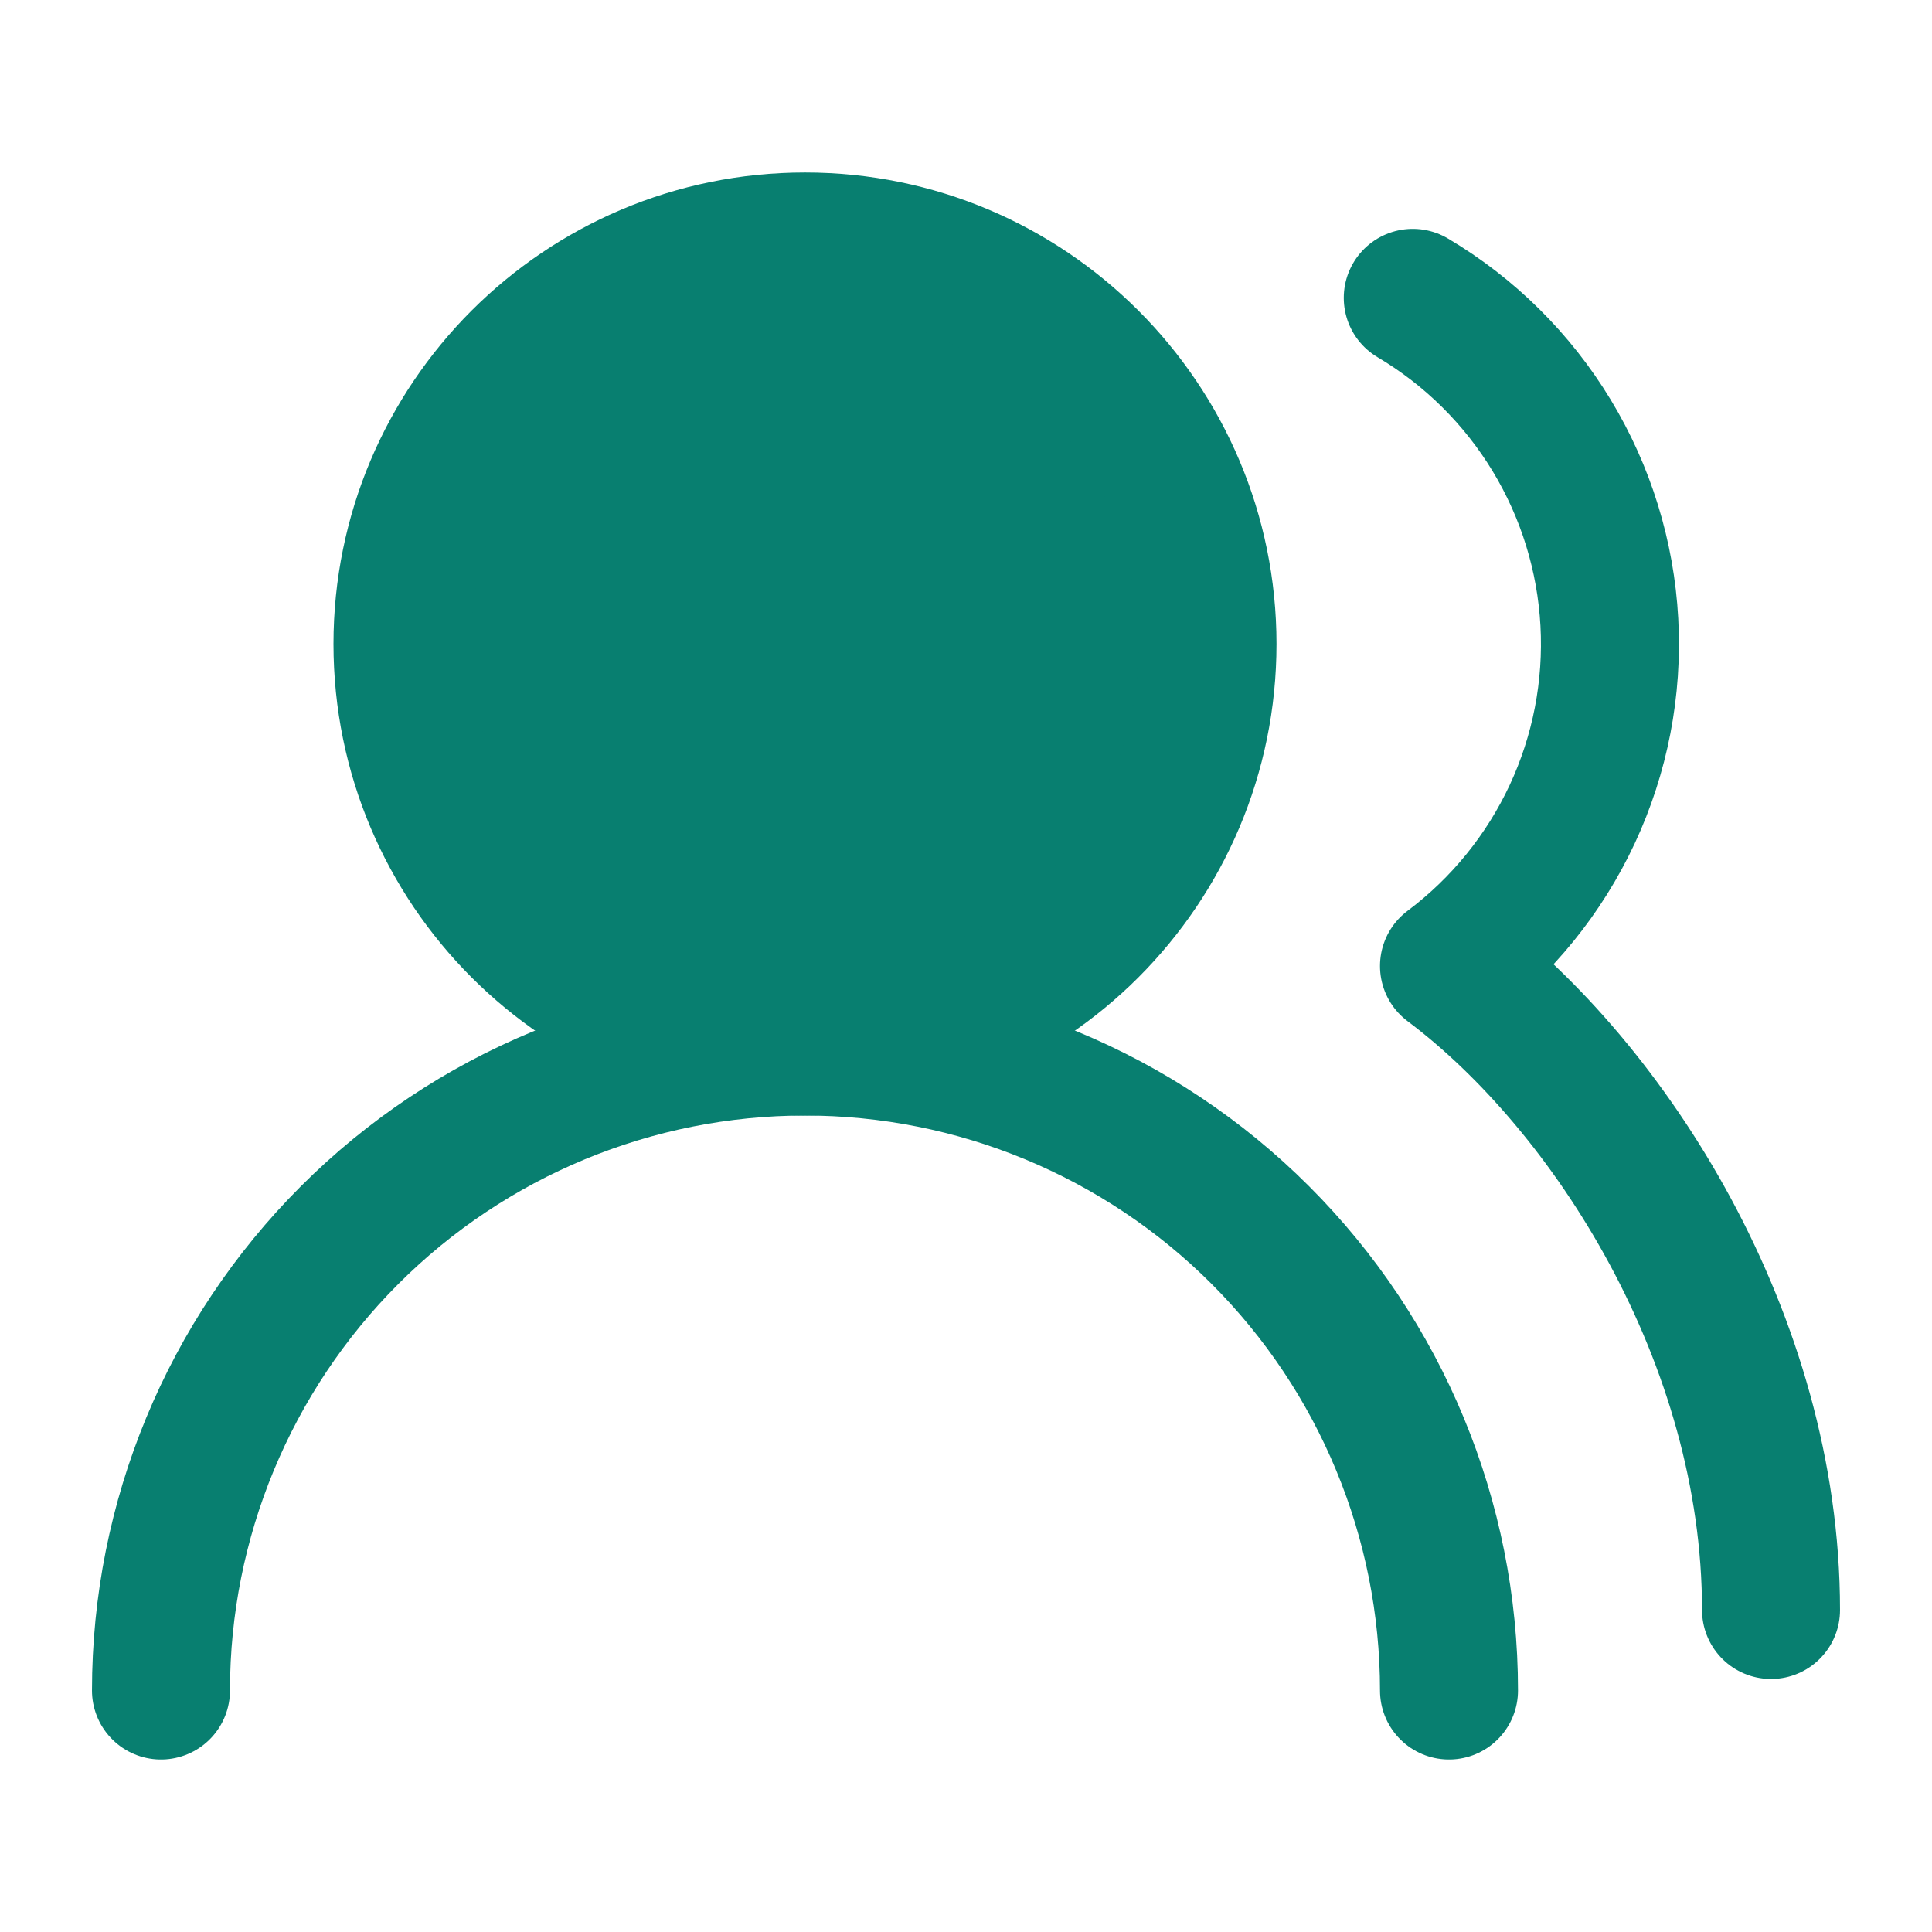
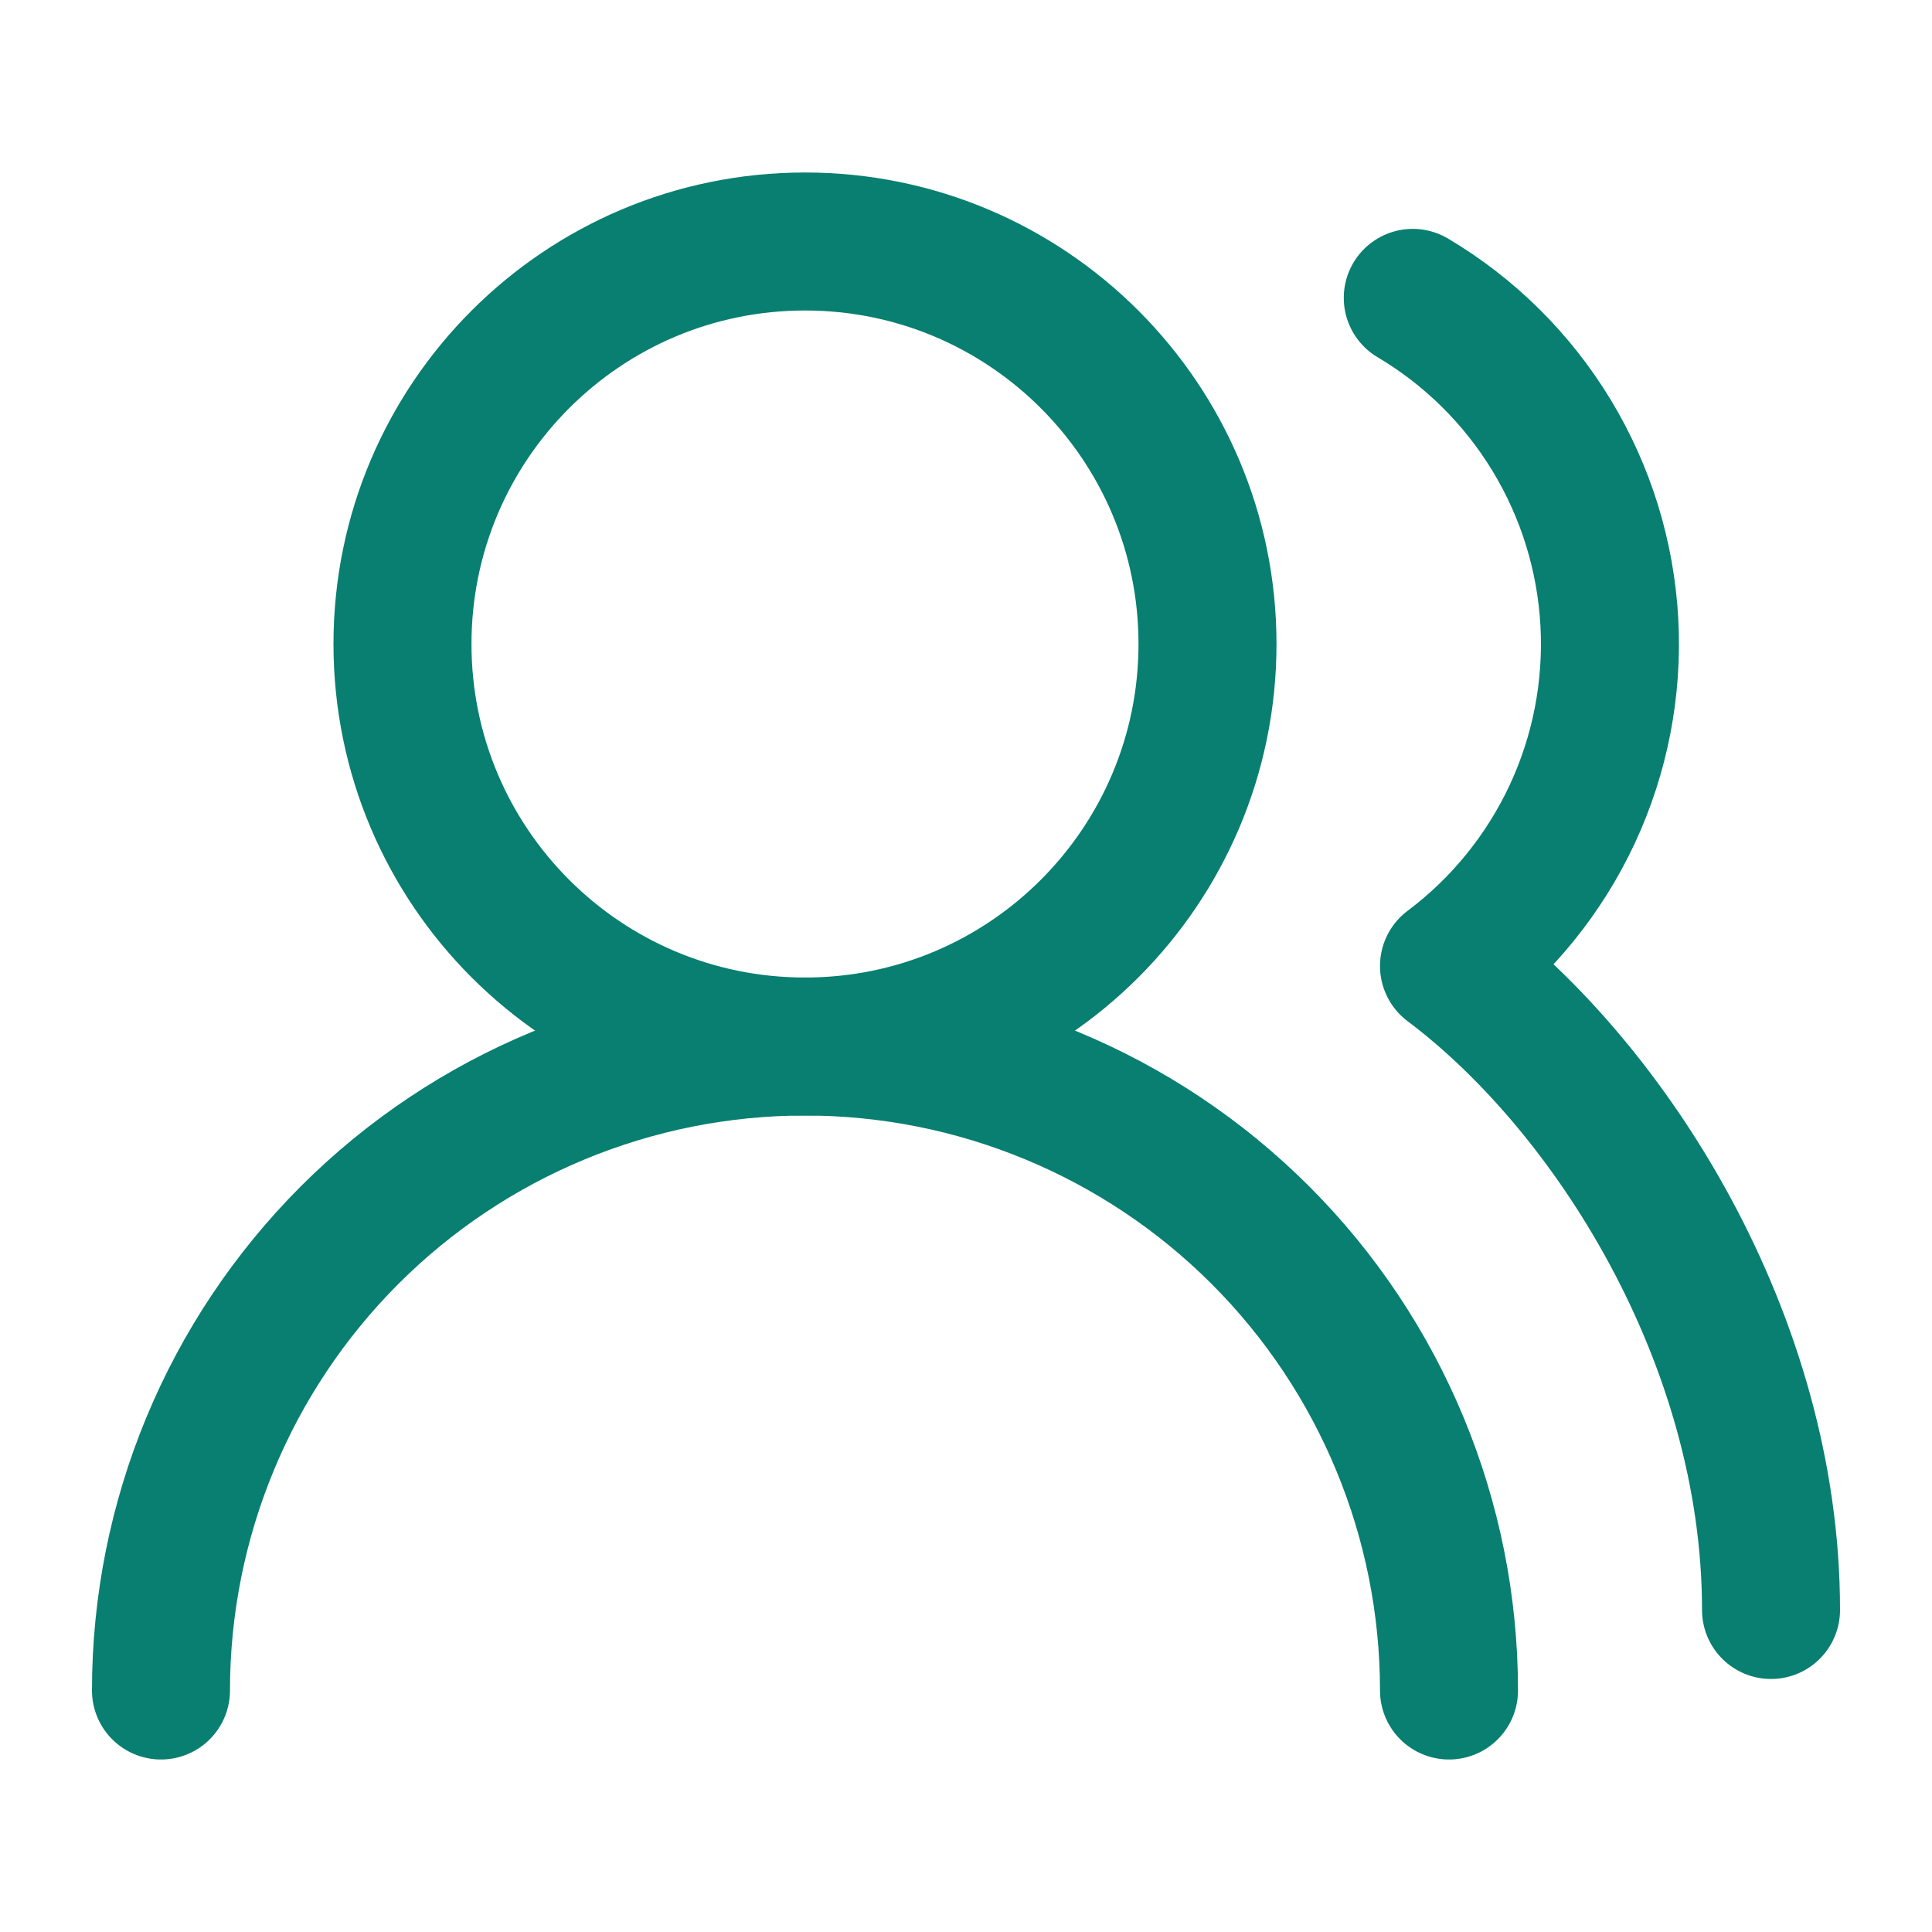
<svg xmlns="http://www.w3.org/2000/svg" preserveAspectRatio="none" overflow="visible" style="display: block;" width="28" height="28" viewBox="0 0 28 28" fill="none">
  <g id="Icon / users-round">
    <path id="Vector" d="M21 24.5C21 22.025 20.017 19.651 18.266 17.9C16.516 16.15 14.142 15.167 11.667 15.167C9.191 15.167 6.817 16.15 5.067 17.9C3.317 19.651 2.333 22.025 2.333 24.5" stroke-width="2" stroke-linecap="round" stroke-linejoin="round" stroke="#087F70" />
-     <path id="Vector_2" d="M11.667 15.167C14.888 15.167 17.5 12.555 17.5 9.333C17.5 6.112 14.888 3.5 11.667 3.5C8.445 3.5 5.833 6.112 5.833 9.333C5.833 12.555 8.445 15.167 11.667 15.167Z" fill="#087F70" stroke-width="2" stroke-linecap="round" stroke-linejoin="round" stroke="#087F70" />
+     <path id="Vector_2" d="M17.5 9.333C17.5 12.555 14.888 15.167 11.667 15.167C8.445 15.167 5.833 12.555 5.833 9.333C5.833 6.112 8.445 3.5 11.667 3.5C14.888 3.5 17.5 6.112 17.5 9.333Z" stroke-width="2" stroke-linecap="round" stroke-linejoin="round" stroke="#087F70" />
    <path id="Vector_3" d="M25.667 23.333C25.667 19.402 23.333 15.75 21 14C21.767 13.425 22.38 12.669 22.786 11.8C23.191 10.931 23.376 9.976 23.324 9.018C23.272 8.061 22.985 7.131 22.488 6.311C21.991 5.491 21.3 4.806 20.475 4.317" stroke-width="2" stroke-linecap="round" stroke-linejoin="round" stroke="#087F70" />
  </g>
</svg>
